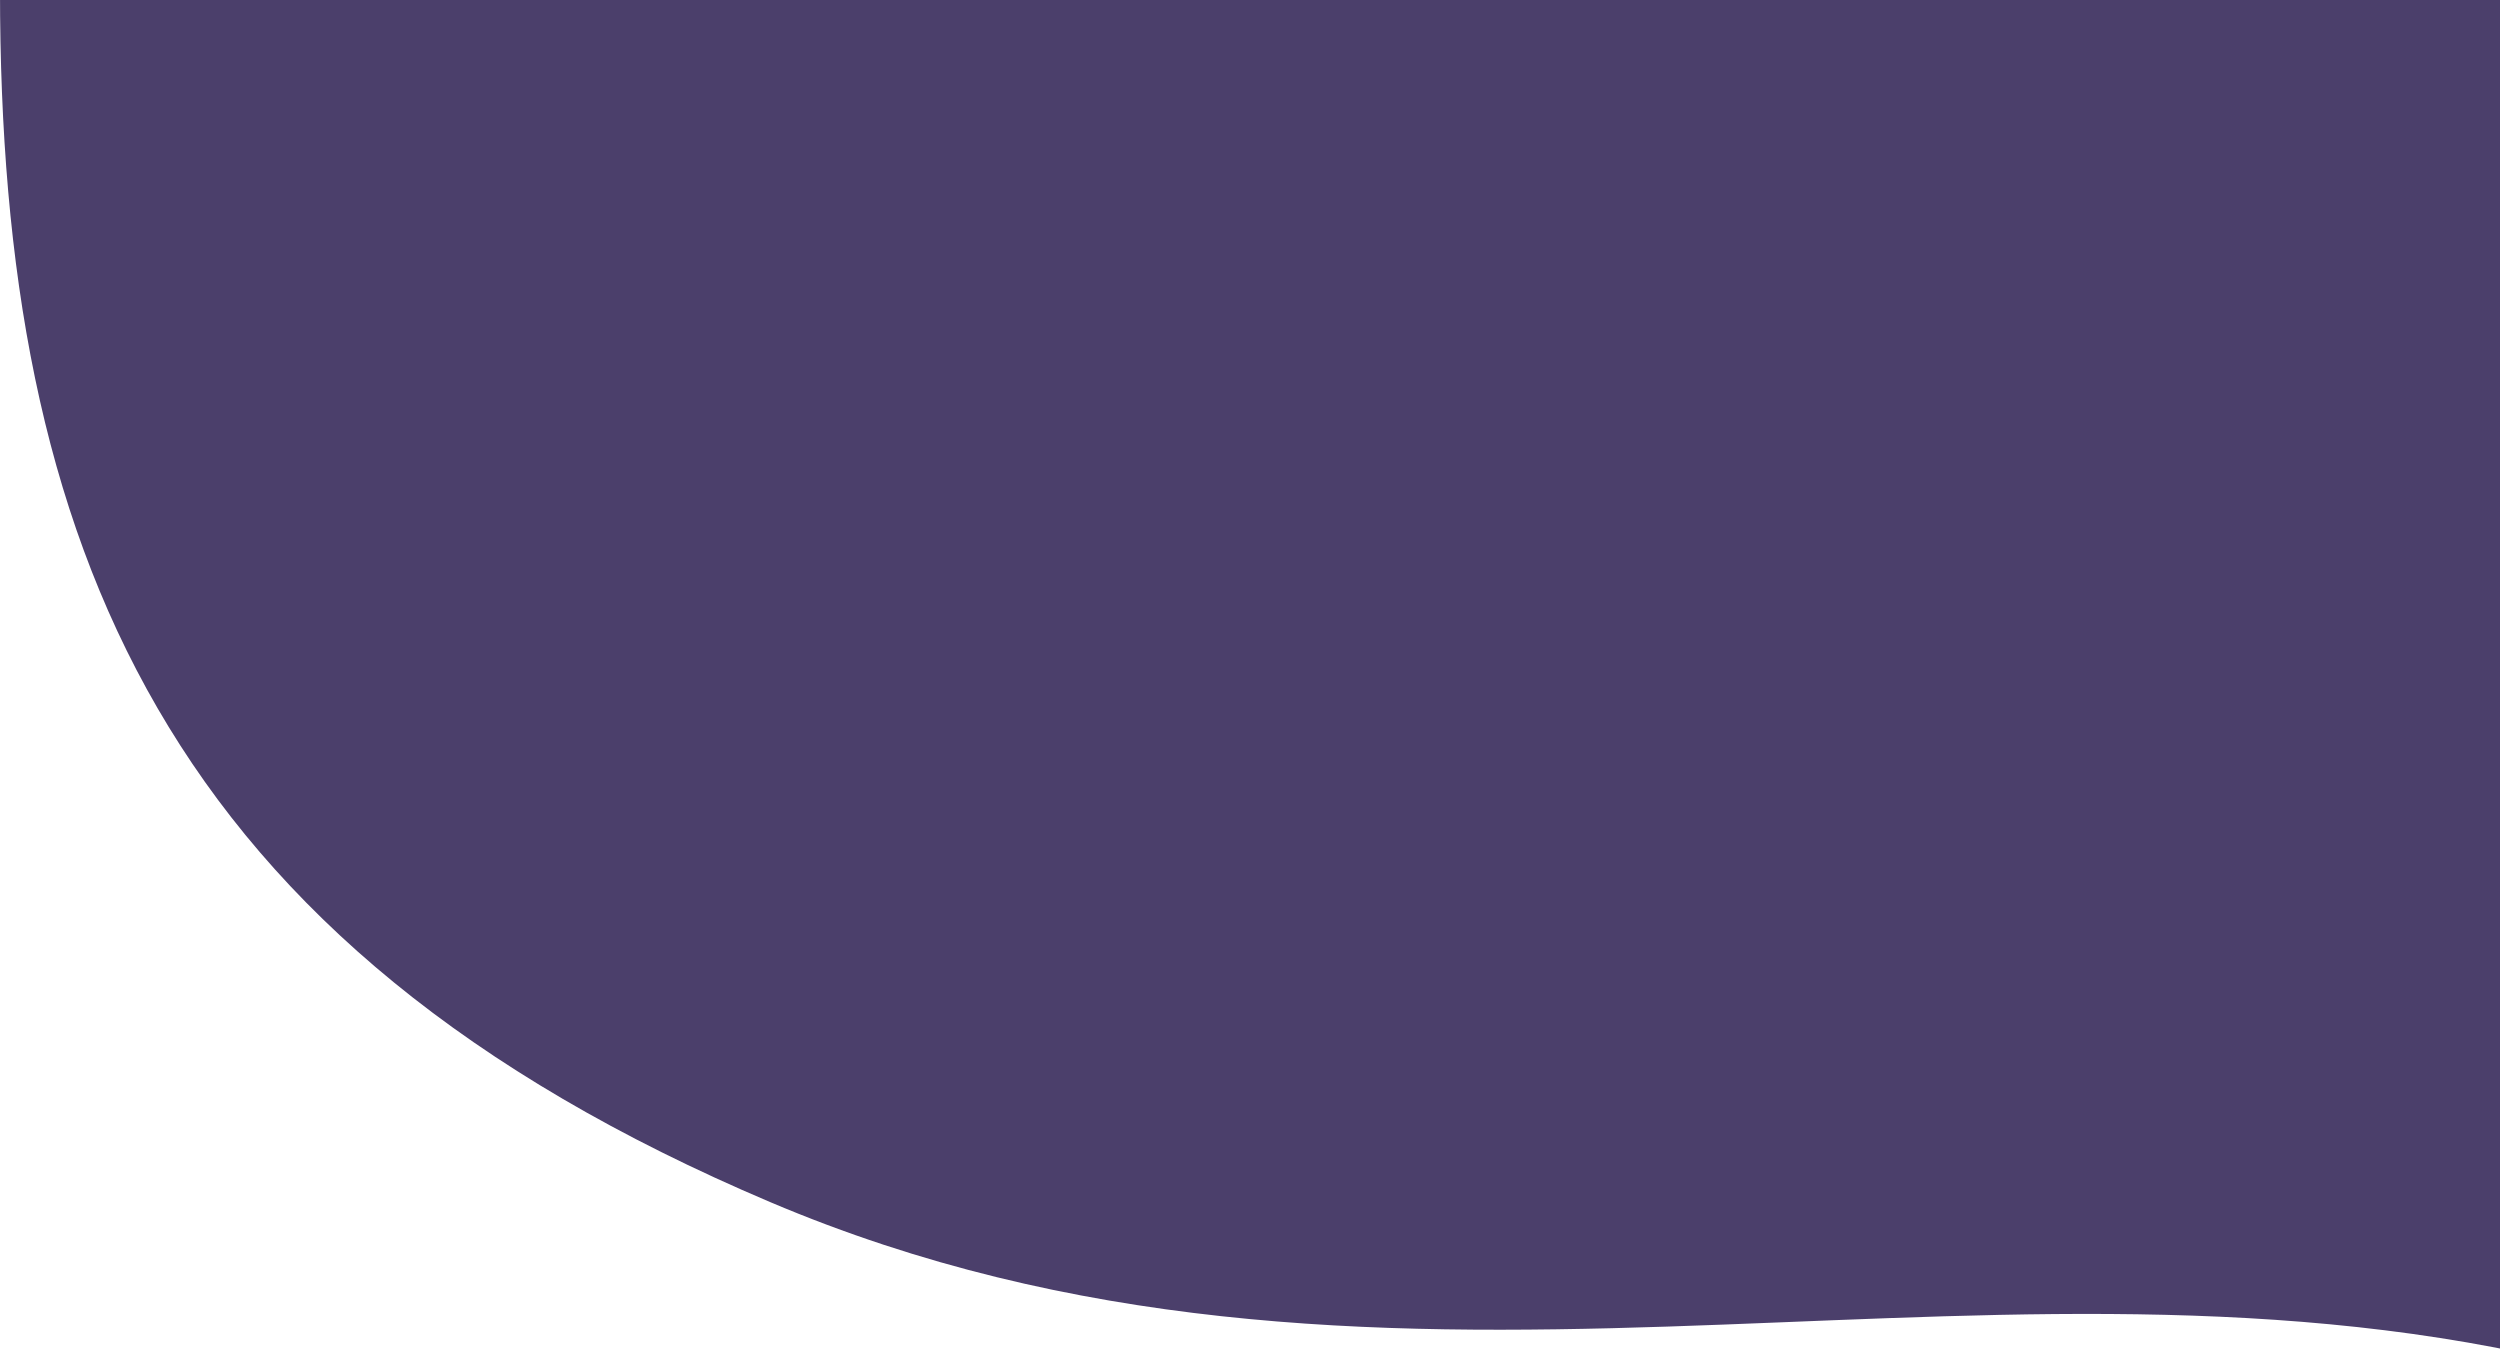
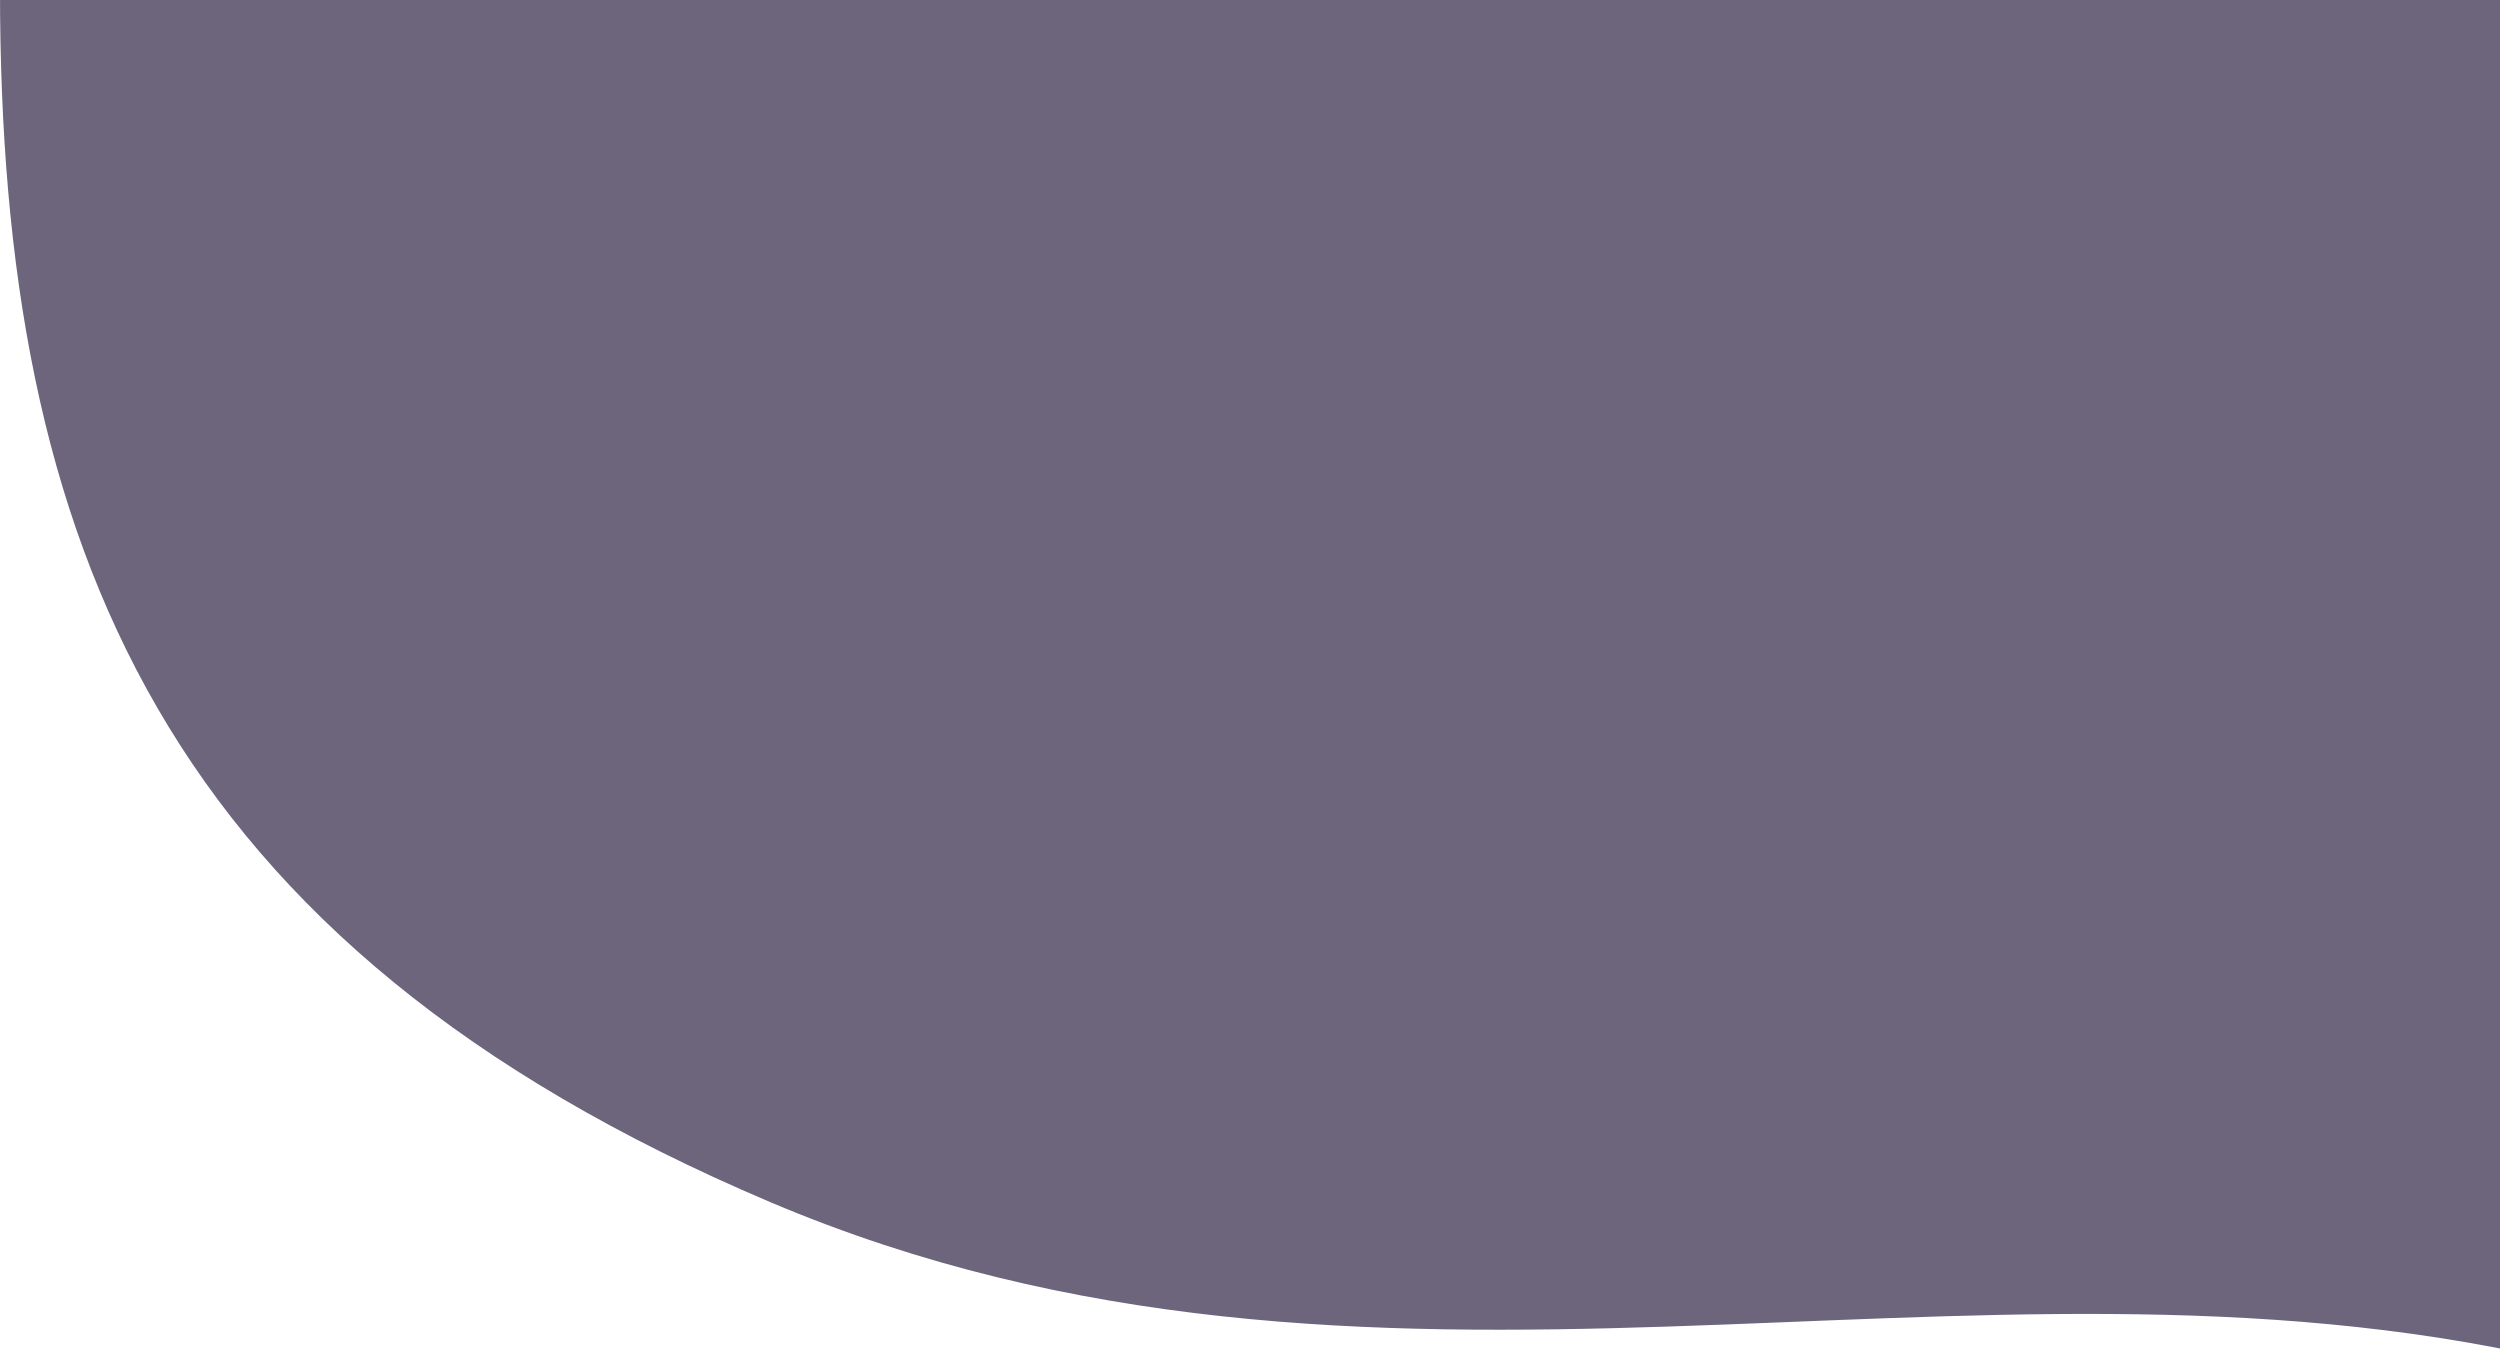
<svg xmlns="http://www.w3.org/2000/svg" width="237" height="128">
-   <path fill="#4B3F6B" fill-rule="evenodd" d="M0-.924C0 51.8 15.5 89.562 73 113.953c57.5 24.391 113.055 2.134 168.786 14.894 55.731 12.76 55.731 94.962 108.214 145.549s163.142 62.874 253.12 11.552C693.095 234.626 733.884 114.796 707 44.141 680.115-26.515 628.593-91 380-91 131.407-91 0-53.647 0-.924z" />
+   <path fill="rgb(108, 101, 124)" fill-rule="evenodd" d="M0-.924C0 51.8 15.5 89.562 73 113.953c57.5 24.391 113.055 2.134 168.786 14.894 55.731 12.76 55.731 94.962 108.214 145.549s163.142 62.874 253.12 11.552C693.095 234.626 733.884 114.796 707 44.141 680.115-26.515 628.593-91 380-91 131.407-91 0-53.647 0-.924z" />
</svg>
